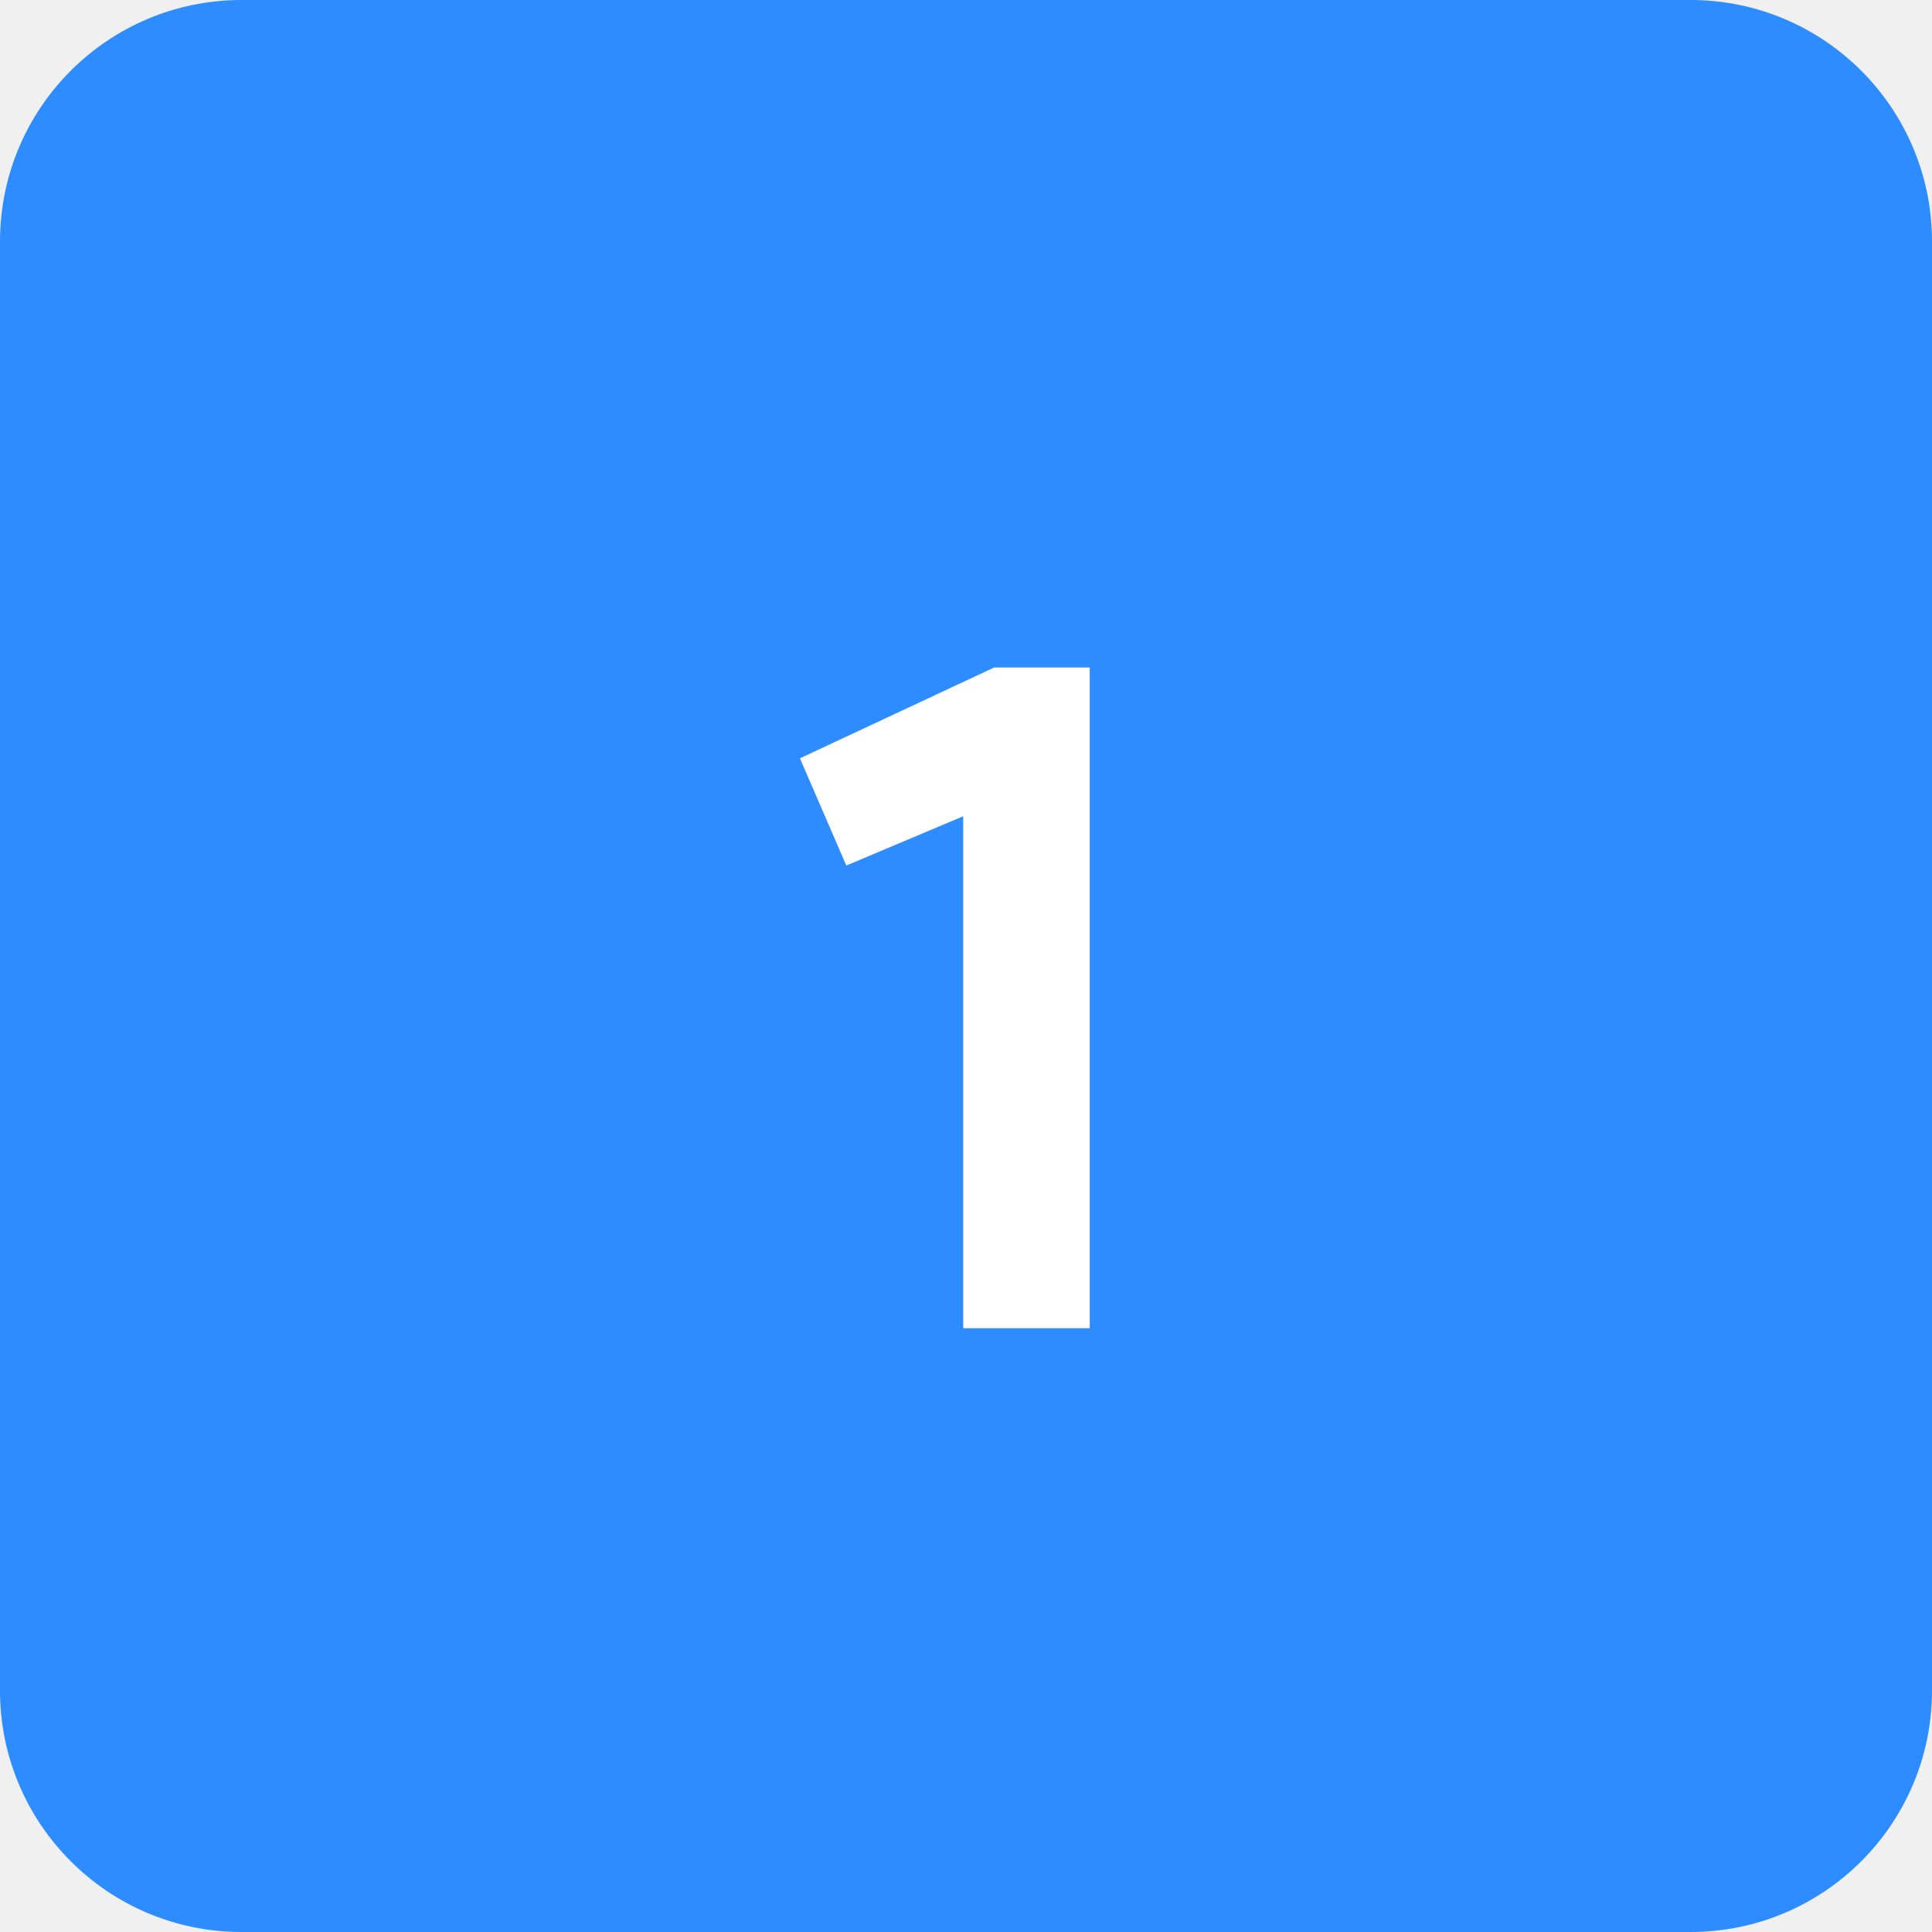
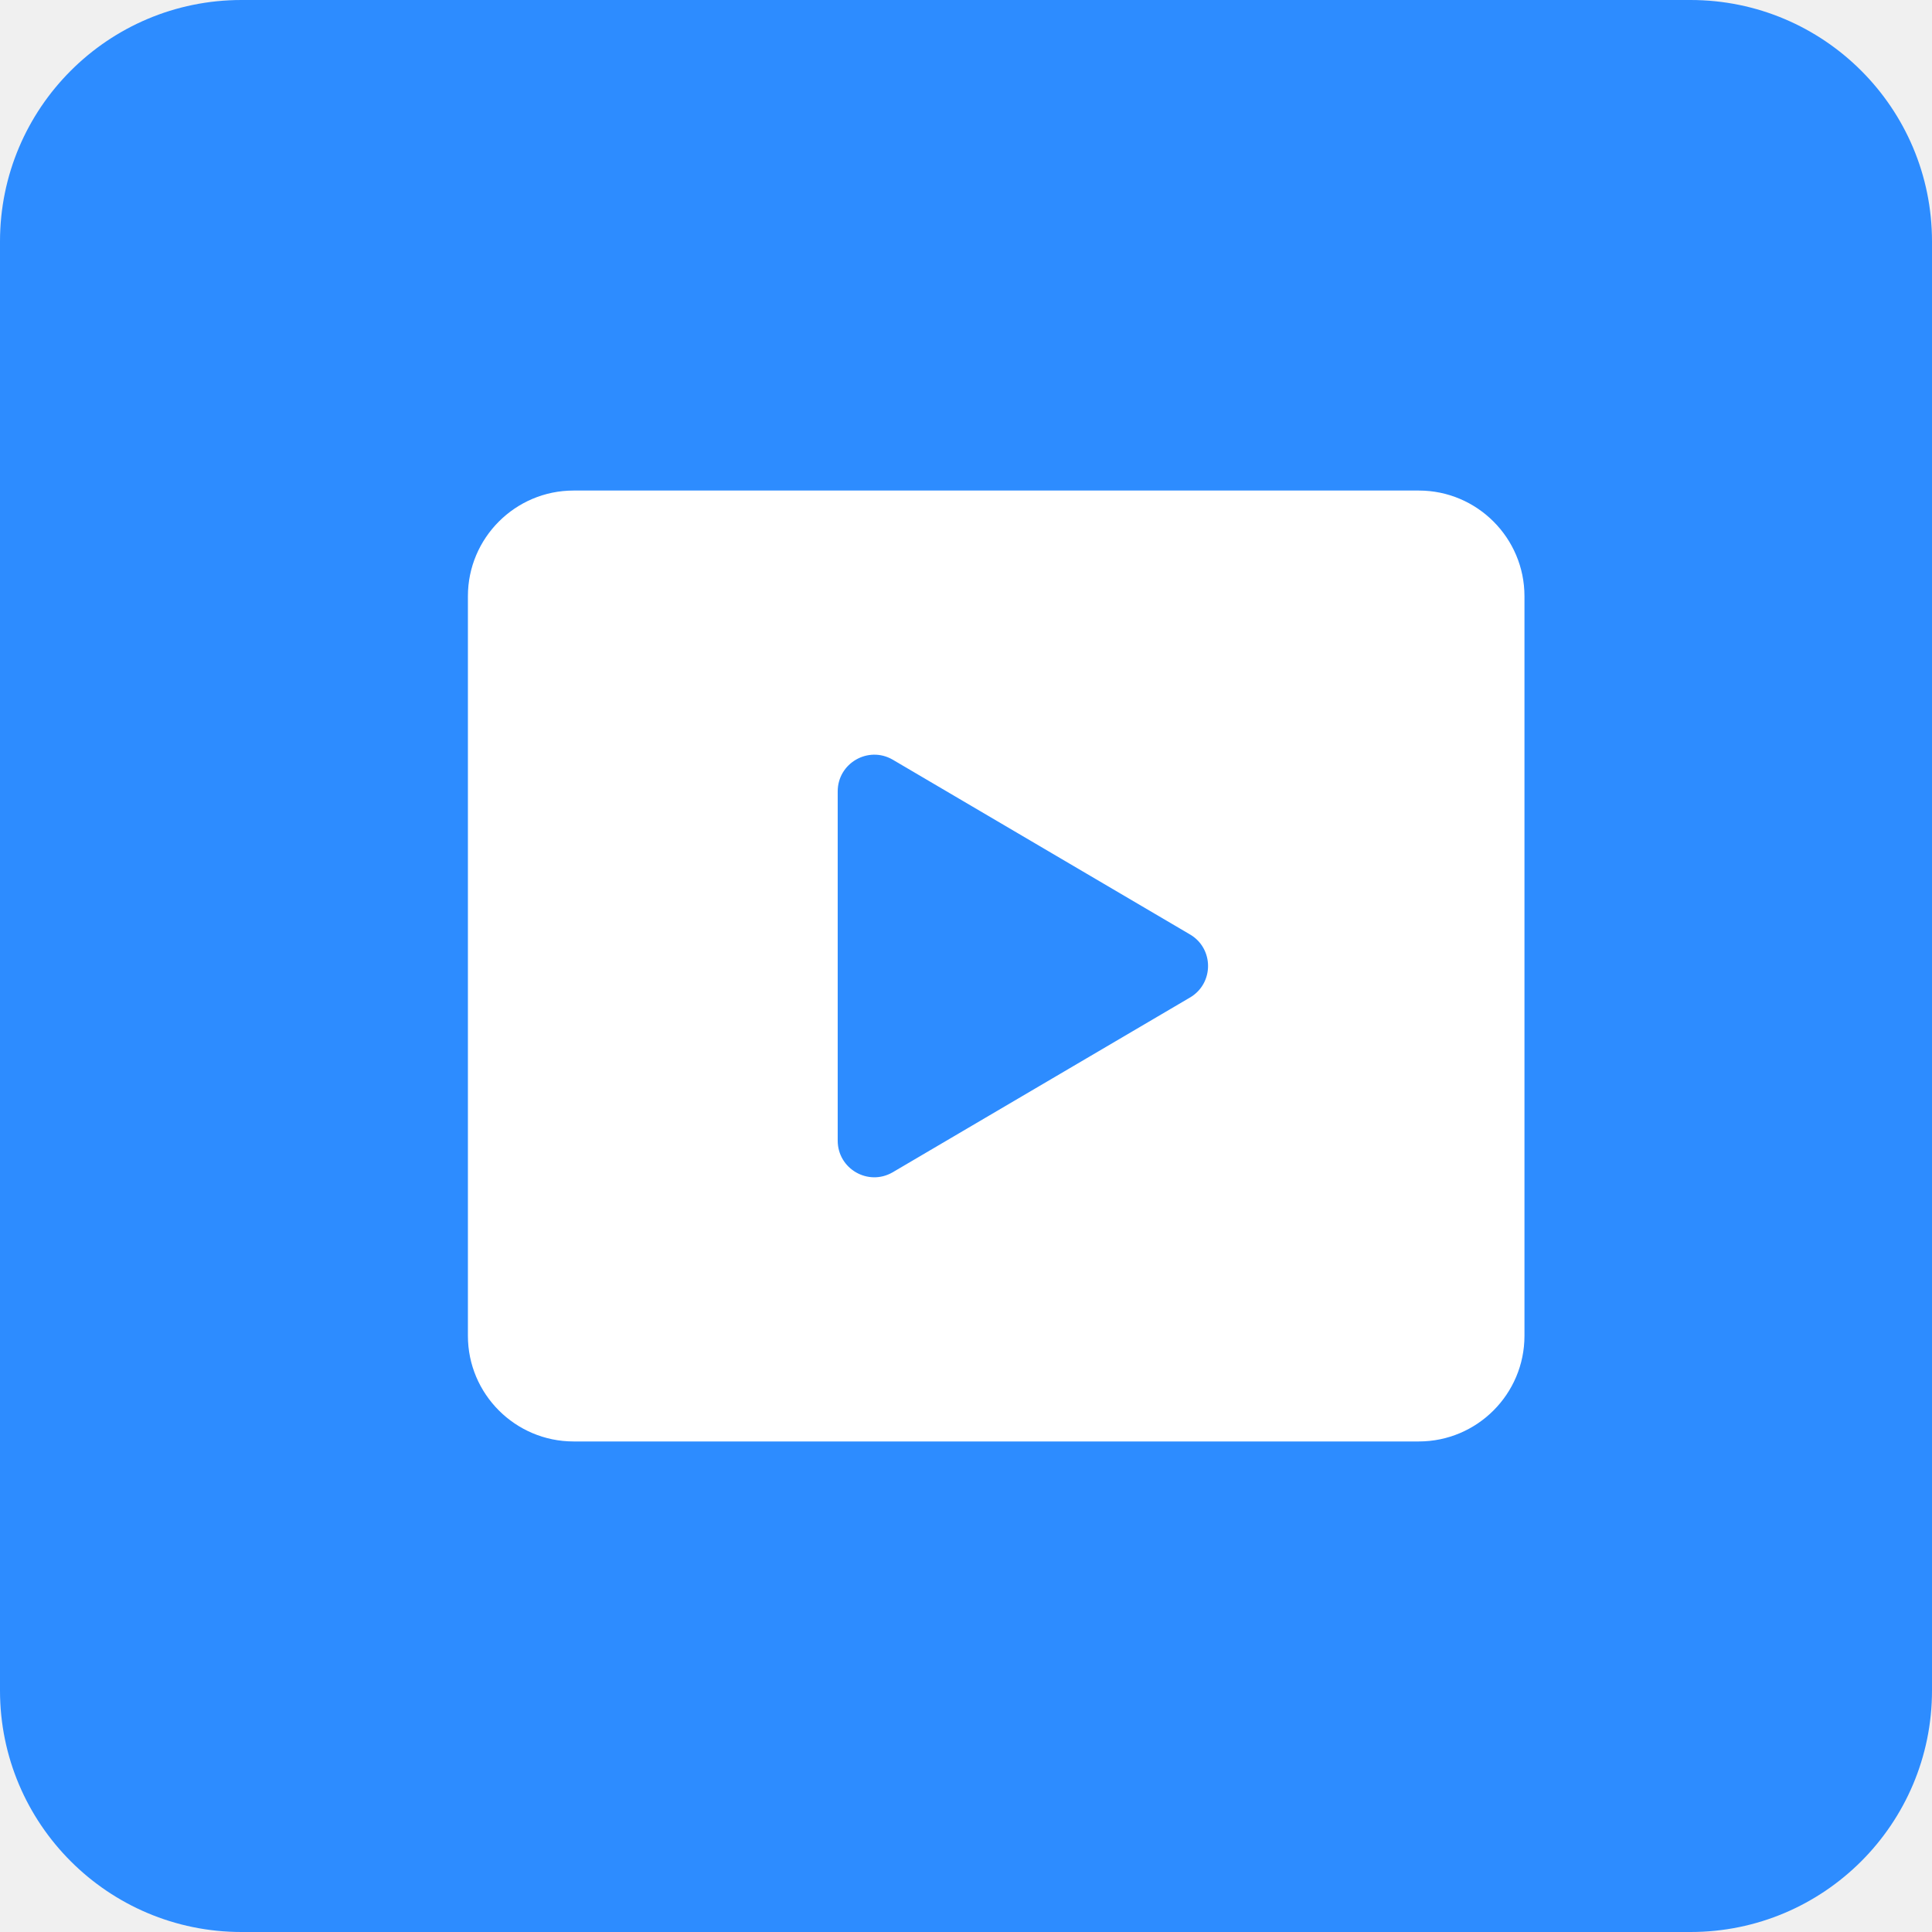
<svg xmlns="http://www.w3.org/2000/svg" width="64" height="64" viewBox="0 0 64 64" fill="none">
  <rect width="64" height="64" rx="8" fill="#2D8CFF" />
-   <path d="M31.907 44V27.04L28.035 28.672L26.499 25.12L32.931 22.112H36.099V44H31.907Z" fill="white" />
+   <path d="M47 16.25H19C17.07 16.25 15.5 17.82 15.5 19.75V44.25C15.5 46.18 17.07 47.75 19 47.75H47C48.93 47.75 50.5 46.18 50.5 44.25V19.75C50.5 17.82 48.93 16.25 47 16.25ZM27.75 37.785V26.215C27.75 25.284 28.756 24.699 29.565 25.161L39.407 30.947C40.222 31.412 40.222 32.586 39.407 33.052L29.565 38.837C28.756 39.301 27.75 38.717 27.75 37.785Z" fill="white" />
</svg>
